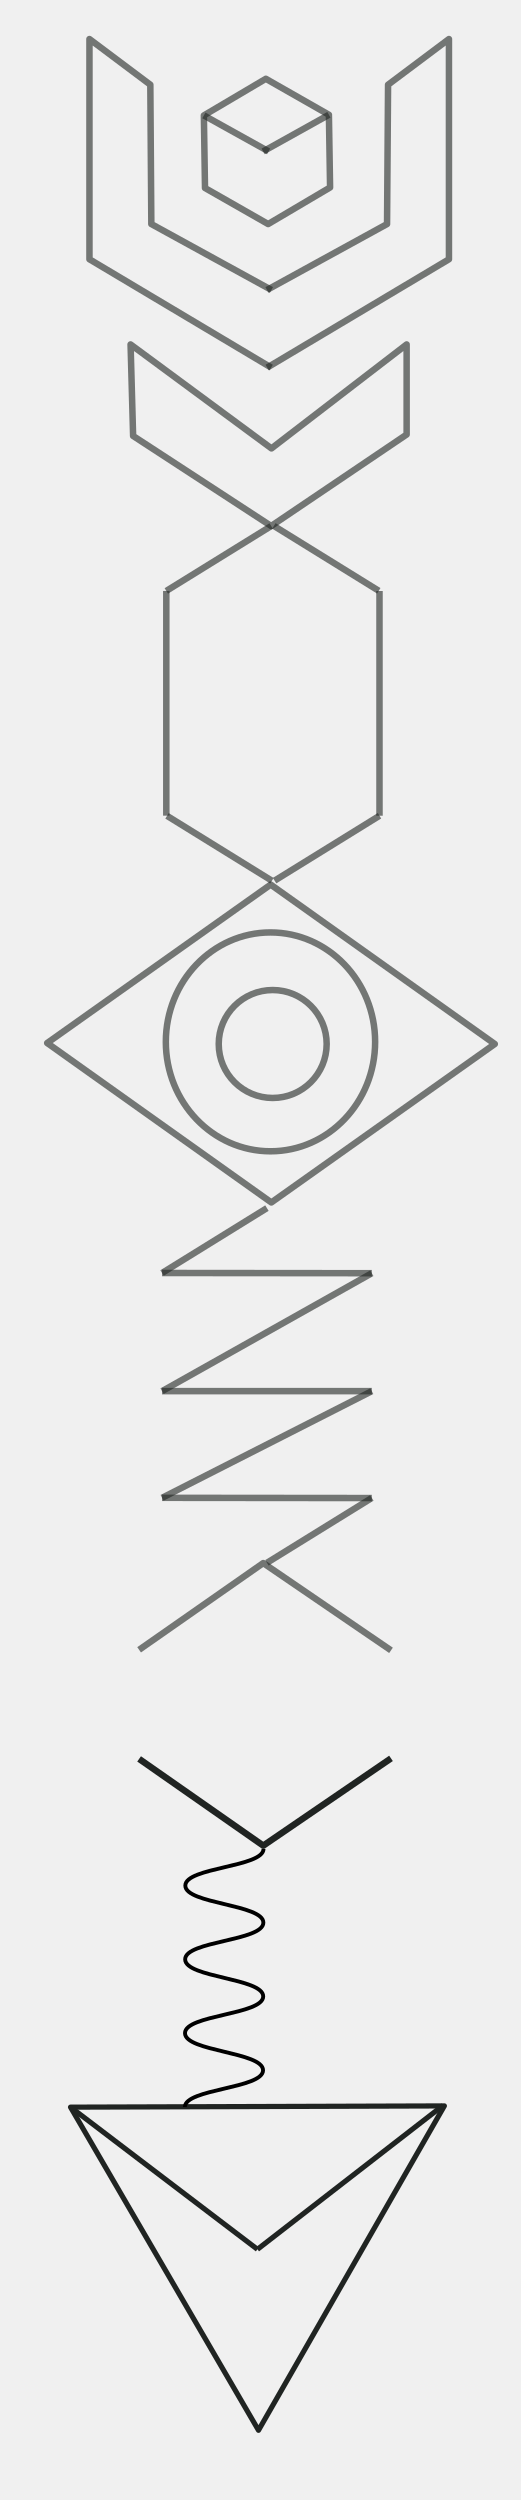
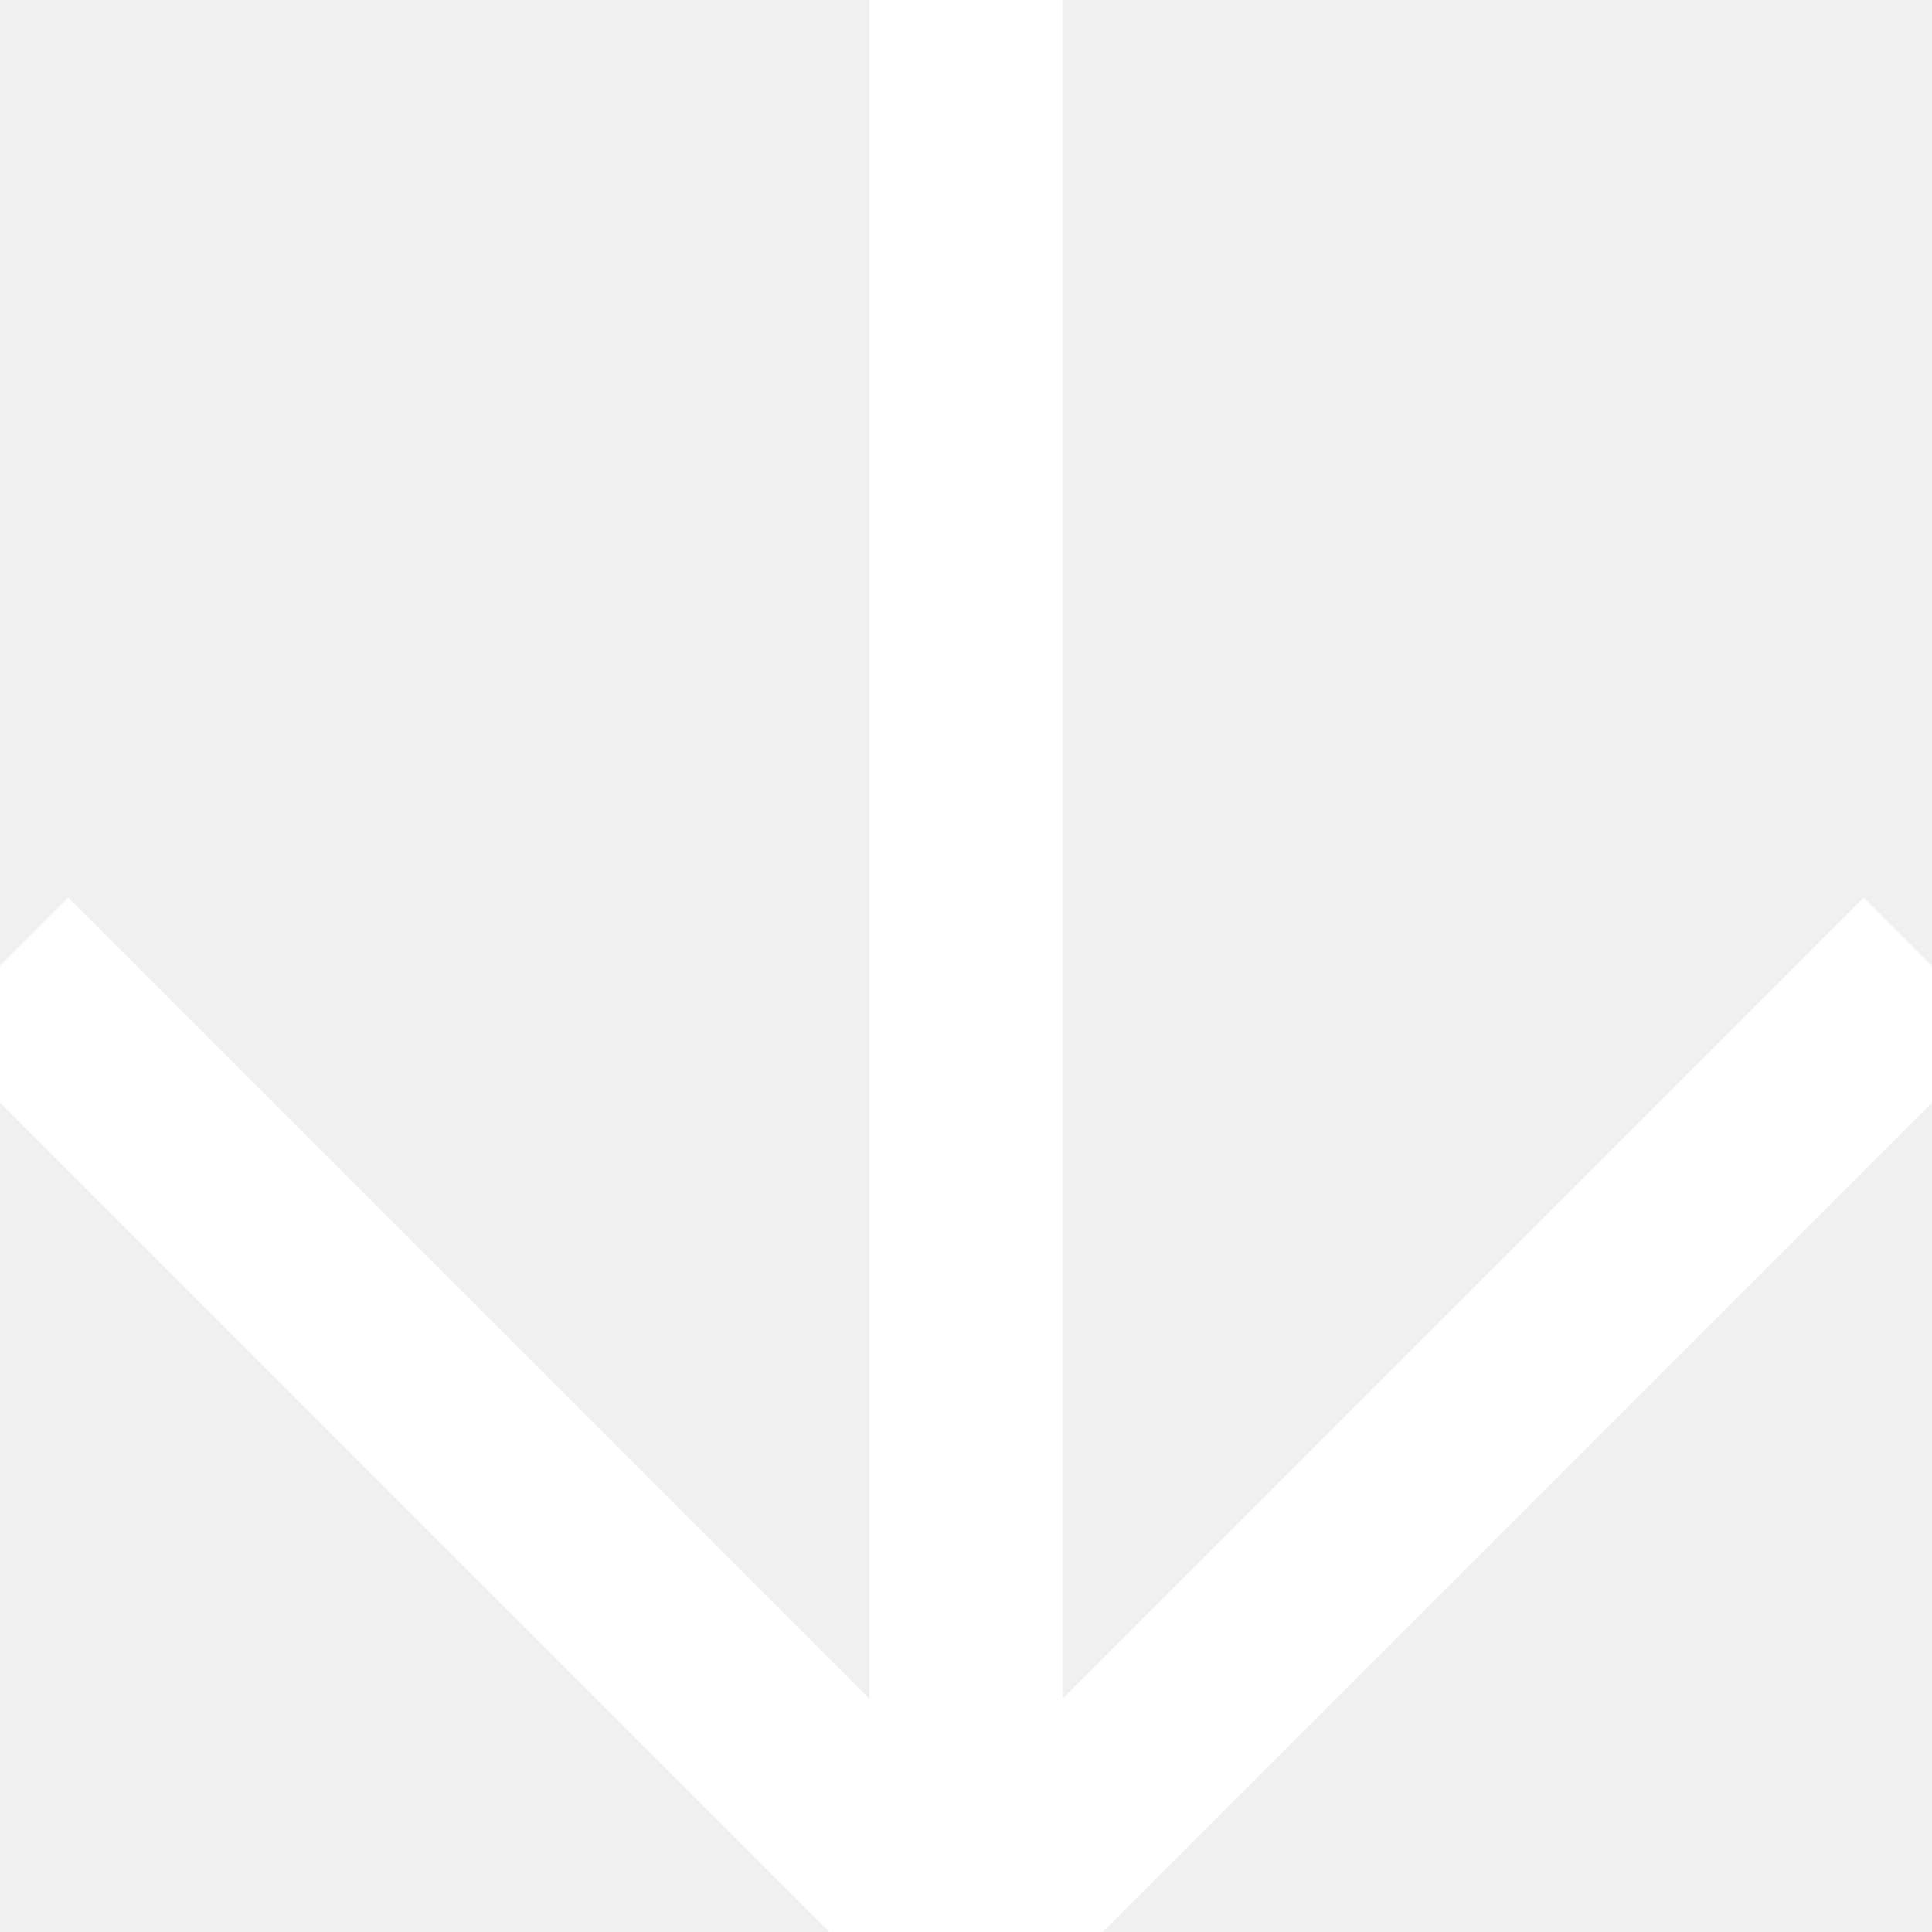
- <svg xmlns="http://www.w3.org/2000/svg" version="1.1" id="Layer_1" zoomAndPan="disable" x="0px" y="0px" width="40px" height="192px" viewBox="0 0 40 192" enable-background="new 0 0 40 192" xml:space="preserve">
-   <path opacity="0.6" fill="none" stroke="#202422" stroke-width="0.5" stroke-linejoin="round" enable-background="new    " d="  M24.189,76.574" />
-   <path opacity="0.6" fill="none" stroke="#202422" stroke-width="0.5" stroke-linejoin="round" enable-background="new    " d="  M17.081,76.669" />
-   <path opacity="0.6" fill="none" stroke="#202422" stroke-width="0.5" stroke-linejoin="round" enable-background="new    " d="  M14.97,83.771" />
-   <path opacity="0.6" fill="none" stroke="#202422" stroke-width="0.5" stroke-linejoin="round" enable-background="new    " d="  M20.773,88.066" />
-   <path opacity="0.6" fill="none" stroke="#202422" stroke-width="0.5" stroke-linejoin="round" enable-background="new    " d="  M26.471,83.619" />
-   <ellipse opacity="0.6" fill="none" stroke="#202422" stroke-width="0.5" stroke-linejoin="round" enable-background="new    " cx="20.773" cy="80.015" rx="8.037" ry="8.404" />
-   <ellipse opacity="0.6" fill="none" stroke="#202422" stroke-width="0.5" stroke-linejoin="round" enable-background="new    " cx="20.943" cy="80.179" rx="4.145" ry="4.145" />
-   <polygon opacity="0.6" fill="none" stroke="#202422" stroke-width="0.5" stroke-linejoin="round" enable-background="new    " points="  20.593,17.207 15.744,14.44 15.657,8.864 20.415,6.051 25.26,8.814 25.35,14.397 " />
-   <path opacity="0.6" fill="none" stroke="#202422" stroke-width="0.5" stroke-linejoin="round" enable-background="new    " d="  M31.229,14.285" />
-   <path opacity="0.6" fill="none" stroke="#202422" stroke-width="0.5" stroke-linejoin="round" enable-background="new    " d="  M26.904,17.609" />
-   <polyline opacity="0.6" fill="none" stroke="#202422" stroke-width="0.5" stroke-linejoin="round" enable-background="new    " points="  20.825,28.23 6.87,19.912 6.87,3 11.545,6.506 11.622,17.207 20.846,22.269 " />
-   <polygon opacity="0.6" fill="none" stroke="#202422" stroke-width="0.5" stroke-linejoin="round" enable-background="new    " points="  20.825,40.398 10.223,33.481 10.028,26.454 20.848,34.437 31.229,26.454 31.229,33.372 " />
-   <polyline fill="none" stroke="#202422" stroke-width="0.5" stroke-linejoin="round" points="30.029,135.043 20.218,141.745   10.683,135.084 " />
-   <polyline fill="none" stroke="#202422" stroke-width="0.5" stroke-linejoin="round" stroke-opacity="0" points="30.029,141.293   20.218,147.995 10.683,141.334 " />
-   <path opacity="0.6" fill="none" stroke="#202422" stroke-width="0.5" stroke-linejoin="round" enable-background="new    " d="  M27.125,114.641" />
-   <line opacity="0.6" fill="none" stroke="#202422" stroke-width="0.5" stroke-linejoin="round" enable-background="new    " x1="12.445" y1="97.766" x2="20.5" y2="92.782" />
-   <line opacity="0.6" fill="none" stroke="#202422" stroke-width="0.5" stroke-linejoin="round" enable-background="new    " x1="20.5" y1="120.025" x2="28.557" y2="115.042" />
-   <line opacity="0.6" fill="none" stroke="#202422" stroke-width="0.5" stroke-linejoin="round" enable-background="new    " x1="12.445" y1="97.766" x2="28.557" y2="97.782" />
-   <line opacity="0.6" fill="none" stroke="#202422" stroke-width="0.5" stroke-linejoin="round" enable-background="new    " x1="12.445" y1="115.033" x2="28.557" y2="115.05" />
-   <line opacity="0.6" fill="none" stroke="#202422" stroke-width="0.5" stroke-linejoin="round" enable-background="new    " x1="28.557" y1="97.782" x2="12.445" y2="106.84" />
-   <line opacity="0.6" fill="none" stroke="#202422" stroke-width="0.5" stroke-linejoin="round" enable-background="new    " x1="12.445" y1="106.84" x2="28.557" y2="106.84" />
-   <line opacity="0.6" fill="none" stroke="#202422" stroke-width="0.5" stroke-linejoin="round" enable-background="new    " x1="28.557" y1="106.84" x2="12.445" y2="115.033" />
-   <path fill="none" stroke="#202422" stroke-width="0.4" stroke-linejoin="round" stroke-opacity="0" d="M30.411,149.875" />
-   <path fill="none" stroke="#202422" stroke-width="0.3" stroke-linejoin="round" stroke-opacity="0" d="M10.992,149.875" />
-   <polygon opacity="0.6" fill="none" stroke="#202422" stroke-width="0.5" stroke-linejoin="round" enable-background="new    " points="  38,80.179 20.838,92.348 3.623,80.104 20.787,67.937 " />
-   <polyline opacity="0.6" fill="none" stroke="#202422" stroke-width="0.5" stroke-linejoin="round" enable-background="new    " points="  20.503,22.269 29.725,17.207 29.803,6.506 34.479,3 34.479,19.912 20.521,28.23 " />
-   <line opacity="0.6" fill="none" stroke="#202422" stroke-width="0.5" stroke-linejoin="round" enable-background="new    " x1="15.657" y1="8.864" x2="20.629" y2="11.629" />
-   <line opacity="0.6" fill="none" stroke="#202422" stroke-width="0.5" stroke-linejoin="round" enable-background="new    " x1="25.26" y1="8.814" x2="20.207" y2="11.629" />
-   <path opacity="0.6" fill="none" stroke="#202422" stroke-width="0.5" stroke-linejoin="round" enable-background="new    " d="  M27.714,62.249" />
-   <line opacity="0.6" fill="none" stroke="#202422" stroke-width="0.5" stroke-linejoin="round" enable-background="new    " x1="29.089" y1="45.374" x2="21.034" y2="40.39" />
-   <line opacity="0.6" fill="none" stroke="#202422" stroke-width="0.5" stroke-linejoin="round" enable-background="new    " x1="21.089" y1="67.633" x2="29.145" y2="62.65" />
-   <line opacity="0.6" fill="none" stroke="#202422" stroke-width="0.5" stroke-linejoin="round" enable-background="new    " x1="29.145" y1="62.65" x2="29.145" y2="45.39" />
-   <path opacity="0.6" fill="none" stroke="#202422" stroke-width="0.5" stroke-linejoin="round" enable-background="new    " d="  M14.203,45.783" />
-   <line opacity="0.6" fill="none" stroke="#202422" stroke-width="0.5" stroke-linejoin="round" enable-background="new    " x1="12.828" y1="62.658" x2="20.883" y2="67.642" />
-   <line opacity="0.6" fill="none" stroke="#202422" stroke-width="0.5" stroke-linejoin="round" enable-background="new    " x1="20.828" y1="40.398" x2="12.772" y2="45.382" />
-   <line opacity="0.6" fill="none" stroke="#202422" stroke-width="0.5" stroke-linejoin="round" enable-background="new    " x1="12.772" y1="45.382" x2="12.772" y2="62.642" />
-   <path fill="none" stroke="#202422" stroke-width="0.5" stroke-miterlimit="10" stroke-opacity="0" d="M11.895,180.971  c-2.402-4.736-0.512-10.519,4.227-12.922c1.67-0.847,4.587-1.203,6.974-0.549c1.43,0.393,2.661,1.398,3.344,2.188  c1.125,1.303-2.854,0.158-4.5,0.648c-1.029,0.307-2.199,1.09-2.973,1.997c-0.737,0.866-1.332,2.169-1.453,3.252  c-0.152,1.358,0.787,2.979,1.05,3.499c0.285,0.562,1.151,1.377,2.363,1.925c0.835,0.378,2.892,0.189,3.909,0.089  c1.203-0.121,2.078-1.175,3.061-1.926c1.504-1.15,1.037-3.48,1.434-2.327c0.889,2.589-1.882,7.019-4.514,8.351  C20.078,187.598,14.293,185.704,11.895,180.971z" />
-   <path fill="none" stroke="#202422" stroke-width="0.5" stroke-linejoin="round" stroke-miterlimit="10" stroke-opacity="0" d="  M19.839,165.176" />
-   <path fill="none" stroke="#202422" stroke-width="0.5" stroke-linejoin="round" stroke-miterlimit="10" stroke-opacity="0" d="  M11.026,170.989" />
-   <path fill="none" stroke="#202422" stroke-width="0.5" stroke-linejoin="round" stroke-miterlimit="10" stroke-opacity="0" d="  M19.839,179.793" />
-   <path fill="none" stroke="#202422" stroke-width="0.4" stroke-linejoin="round" stroke-miterlimit="10" stroke-opacity="0" d="  M26.843,149.243c0-1.866,0,3.38,3.38,3.379c1.864-0.001-3.106-0.201-3.38,3.376c-0.143,1.861,0-3.379-3.382-3.376  C21.596,152.623,26.843,152.619,26.843,149.243z" />
-   <polygon fill="none" stroke="#202422" stroke-width="0.4" stroke-linejoin="round" stroke-miterlimit="10" points="5.417,161.83   34.126,161.734 19.853,186.646 " />
-   <line fill="none" stroke="#202422" stroke-width="0.4" stroke-linejoin="round" stroke-miterlimit="10" x1="5.417" y1="161.83" x2="19.771" y2="172.748" />
-   <line fill="none" stroke="#202422" stroke-width="0.4" stroke-linejoin="round" stroke-miterlimit="10" x1="19.771" y1="172.748" x2="34.021" y2="161.701" />
-   <g>
-     <path fill="none" stroke="#000000" stroke-width="0.3" stroke-linejoin="round" stroke-miterlimit="10" d="M20.239,141.994   c-0.003,1.417-6.003,1.404-6.006,2.82c-0.003,1.414,5.997,1.429,5.993,2.844c-0.003,1.416-6.003,1.402-6.006,2.818   c-0.003,1.418,5.997,1.432,5.994,2.849s-6.003,1.403-6.006,2.819c-0.003,1.42,5.997,1.434,5.994,2.854   c-0.003,1.419-6.003,1.406-6.006,2.826" />
-   </g>
-   <polyline opacity="0.6" fill="none" stroke="#202422" stroke-width="0.5" stroke-linejoin="round" enable-background="new    " points="  10.683,126.705 20.218,120.044 30.029,126.746 " />
+ <svg xmlns="http://www.w3.org/2000/svg" width="30px" height="30px" viewBox="0 0 30 30" zoomAndPan="disable" preserveAspectRatio="none">
+   <style type="text/css"> line { stroke: #ffffff; stroke-width: 3; } </style>
+   <line x1="0" y1="15" x2="15" y2="30" />
+   <line x1="30" y1="15" x2="15" y2="30" />
+   <line x1="15" y1="30" x2="15" y2="0" />
</svg>
